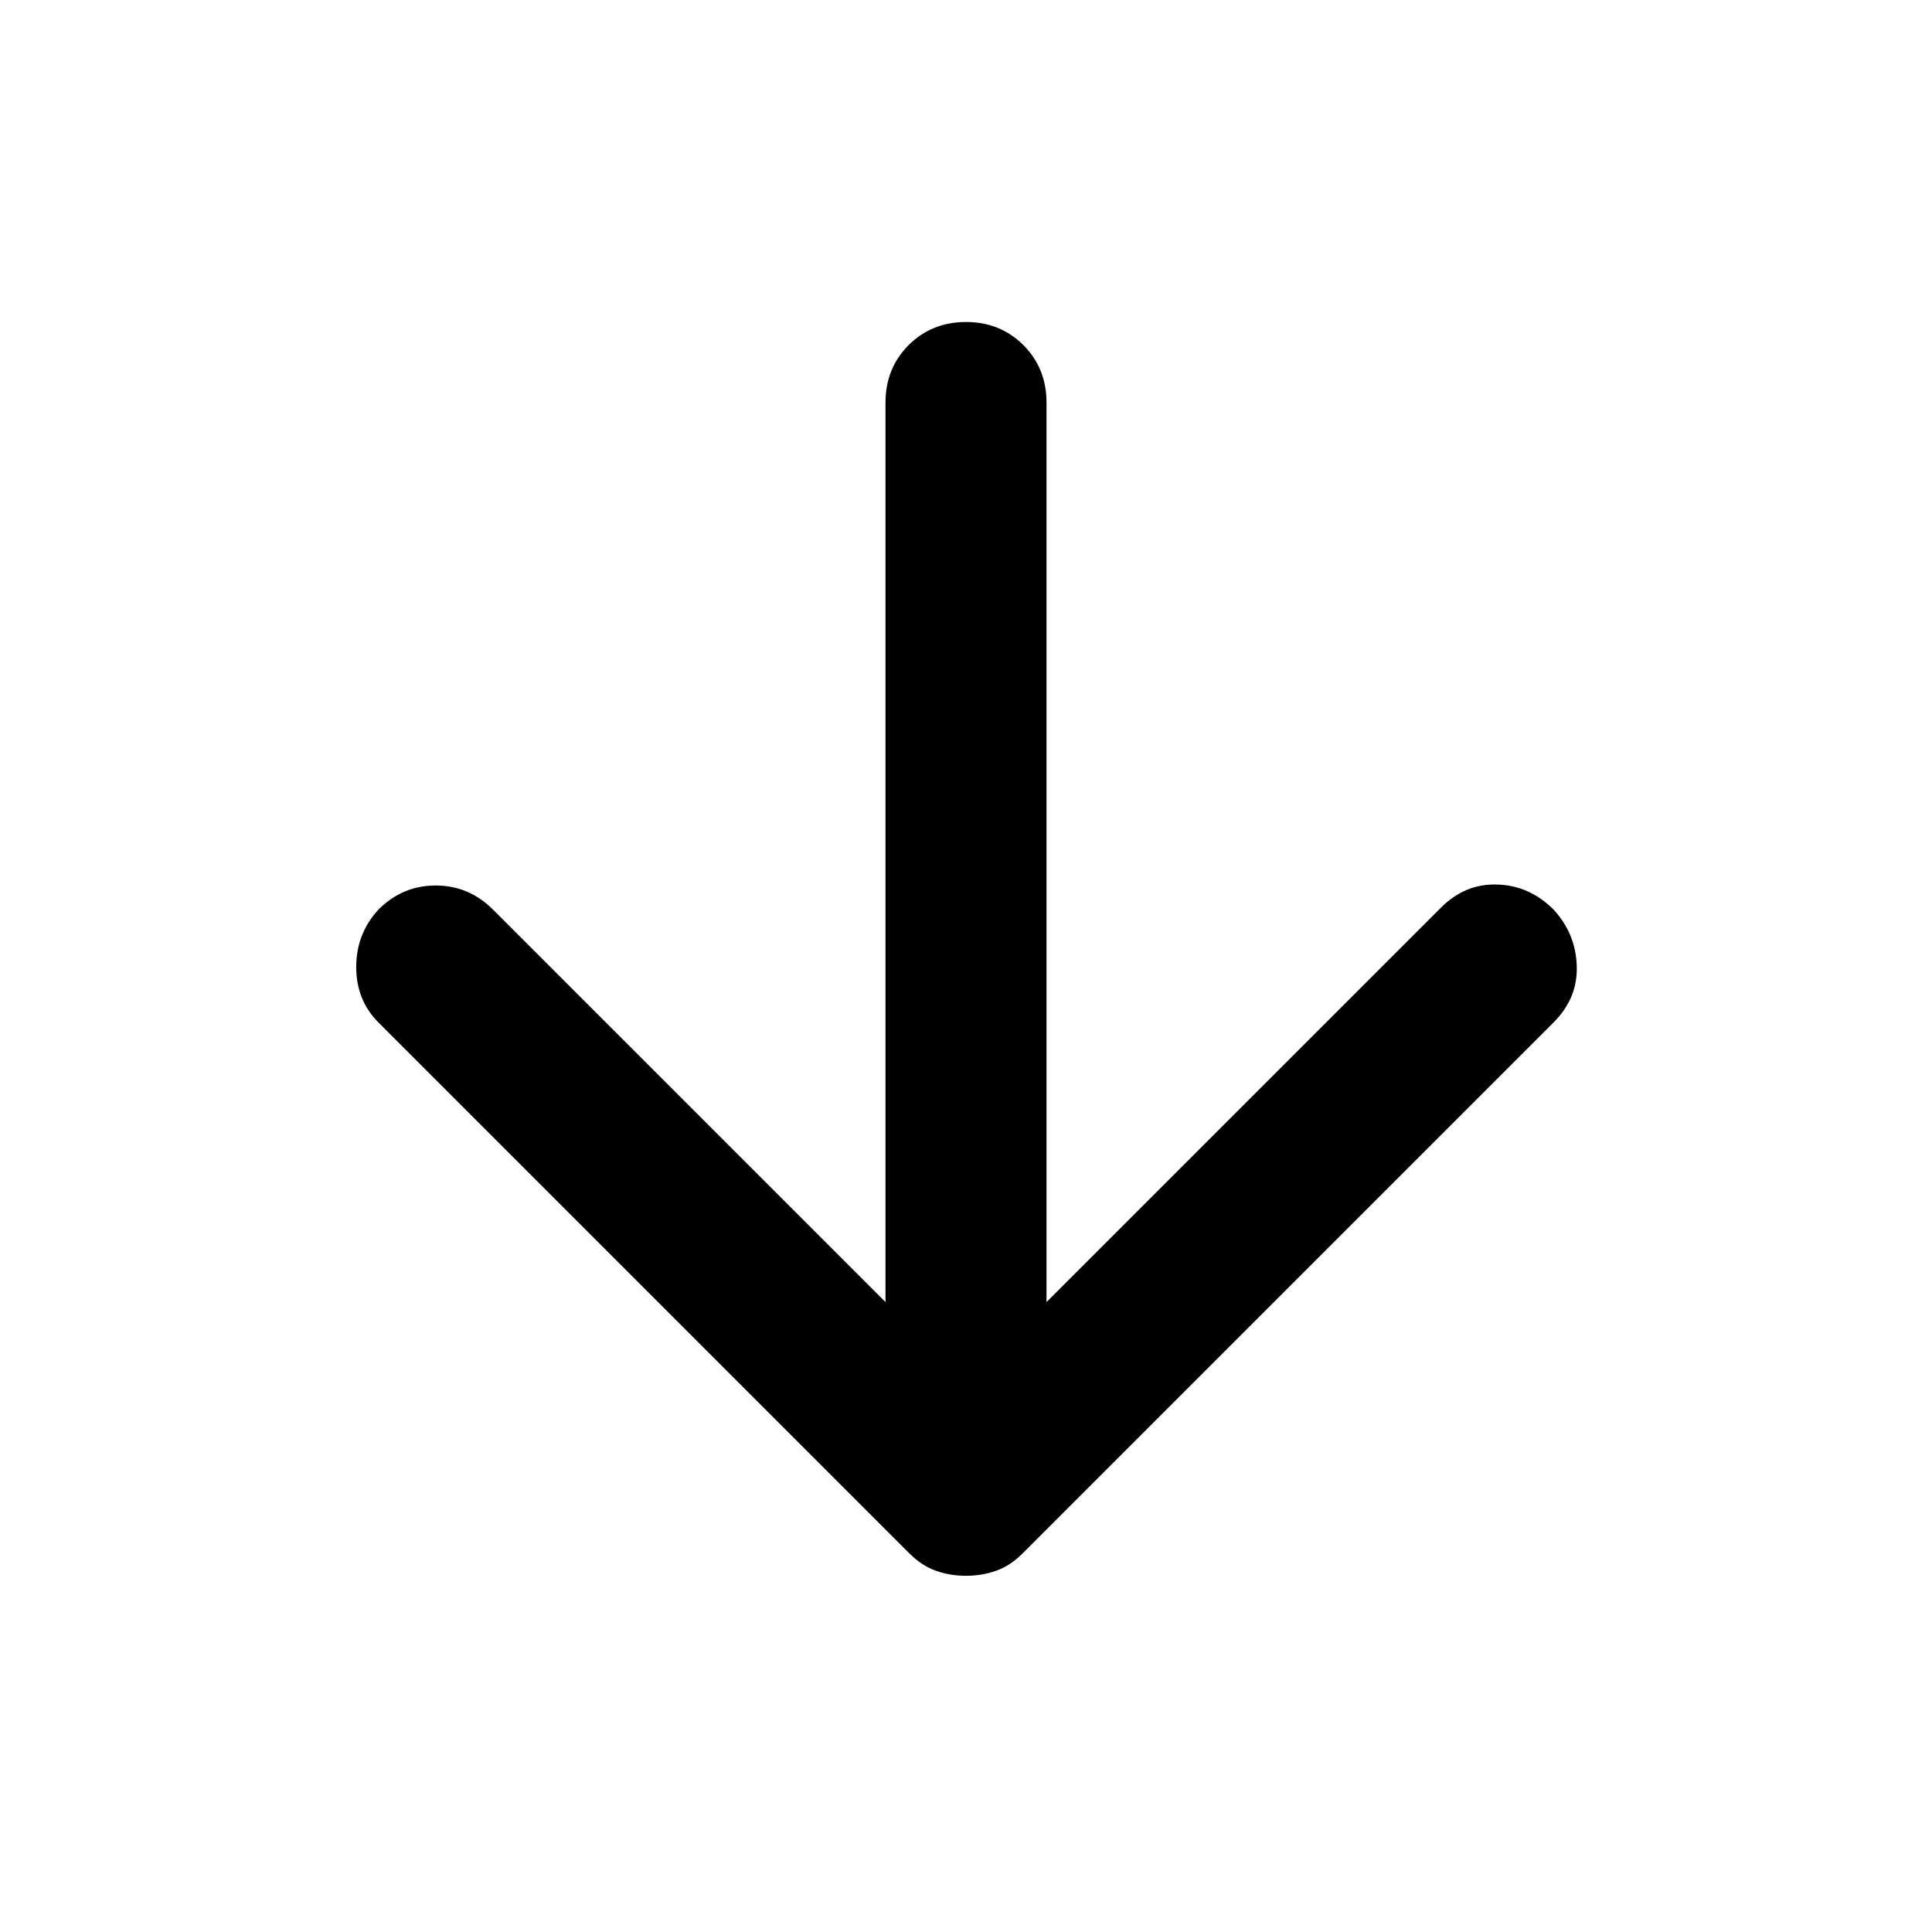
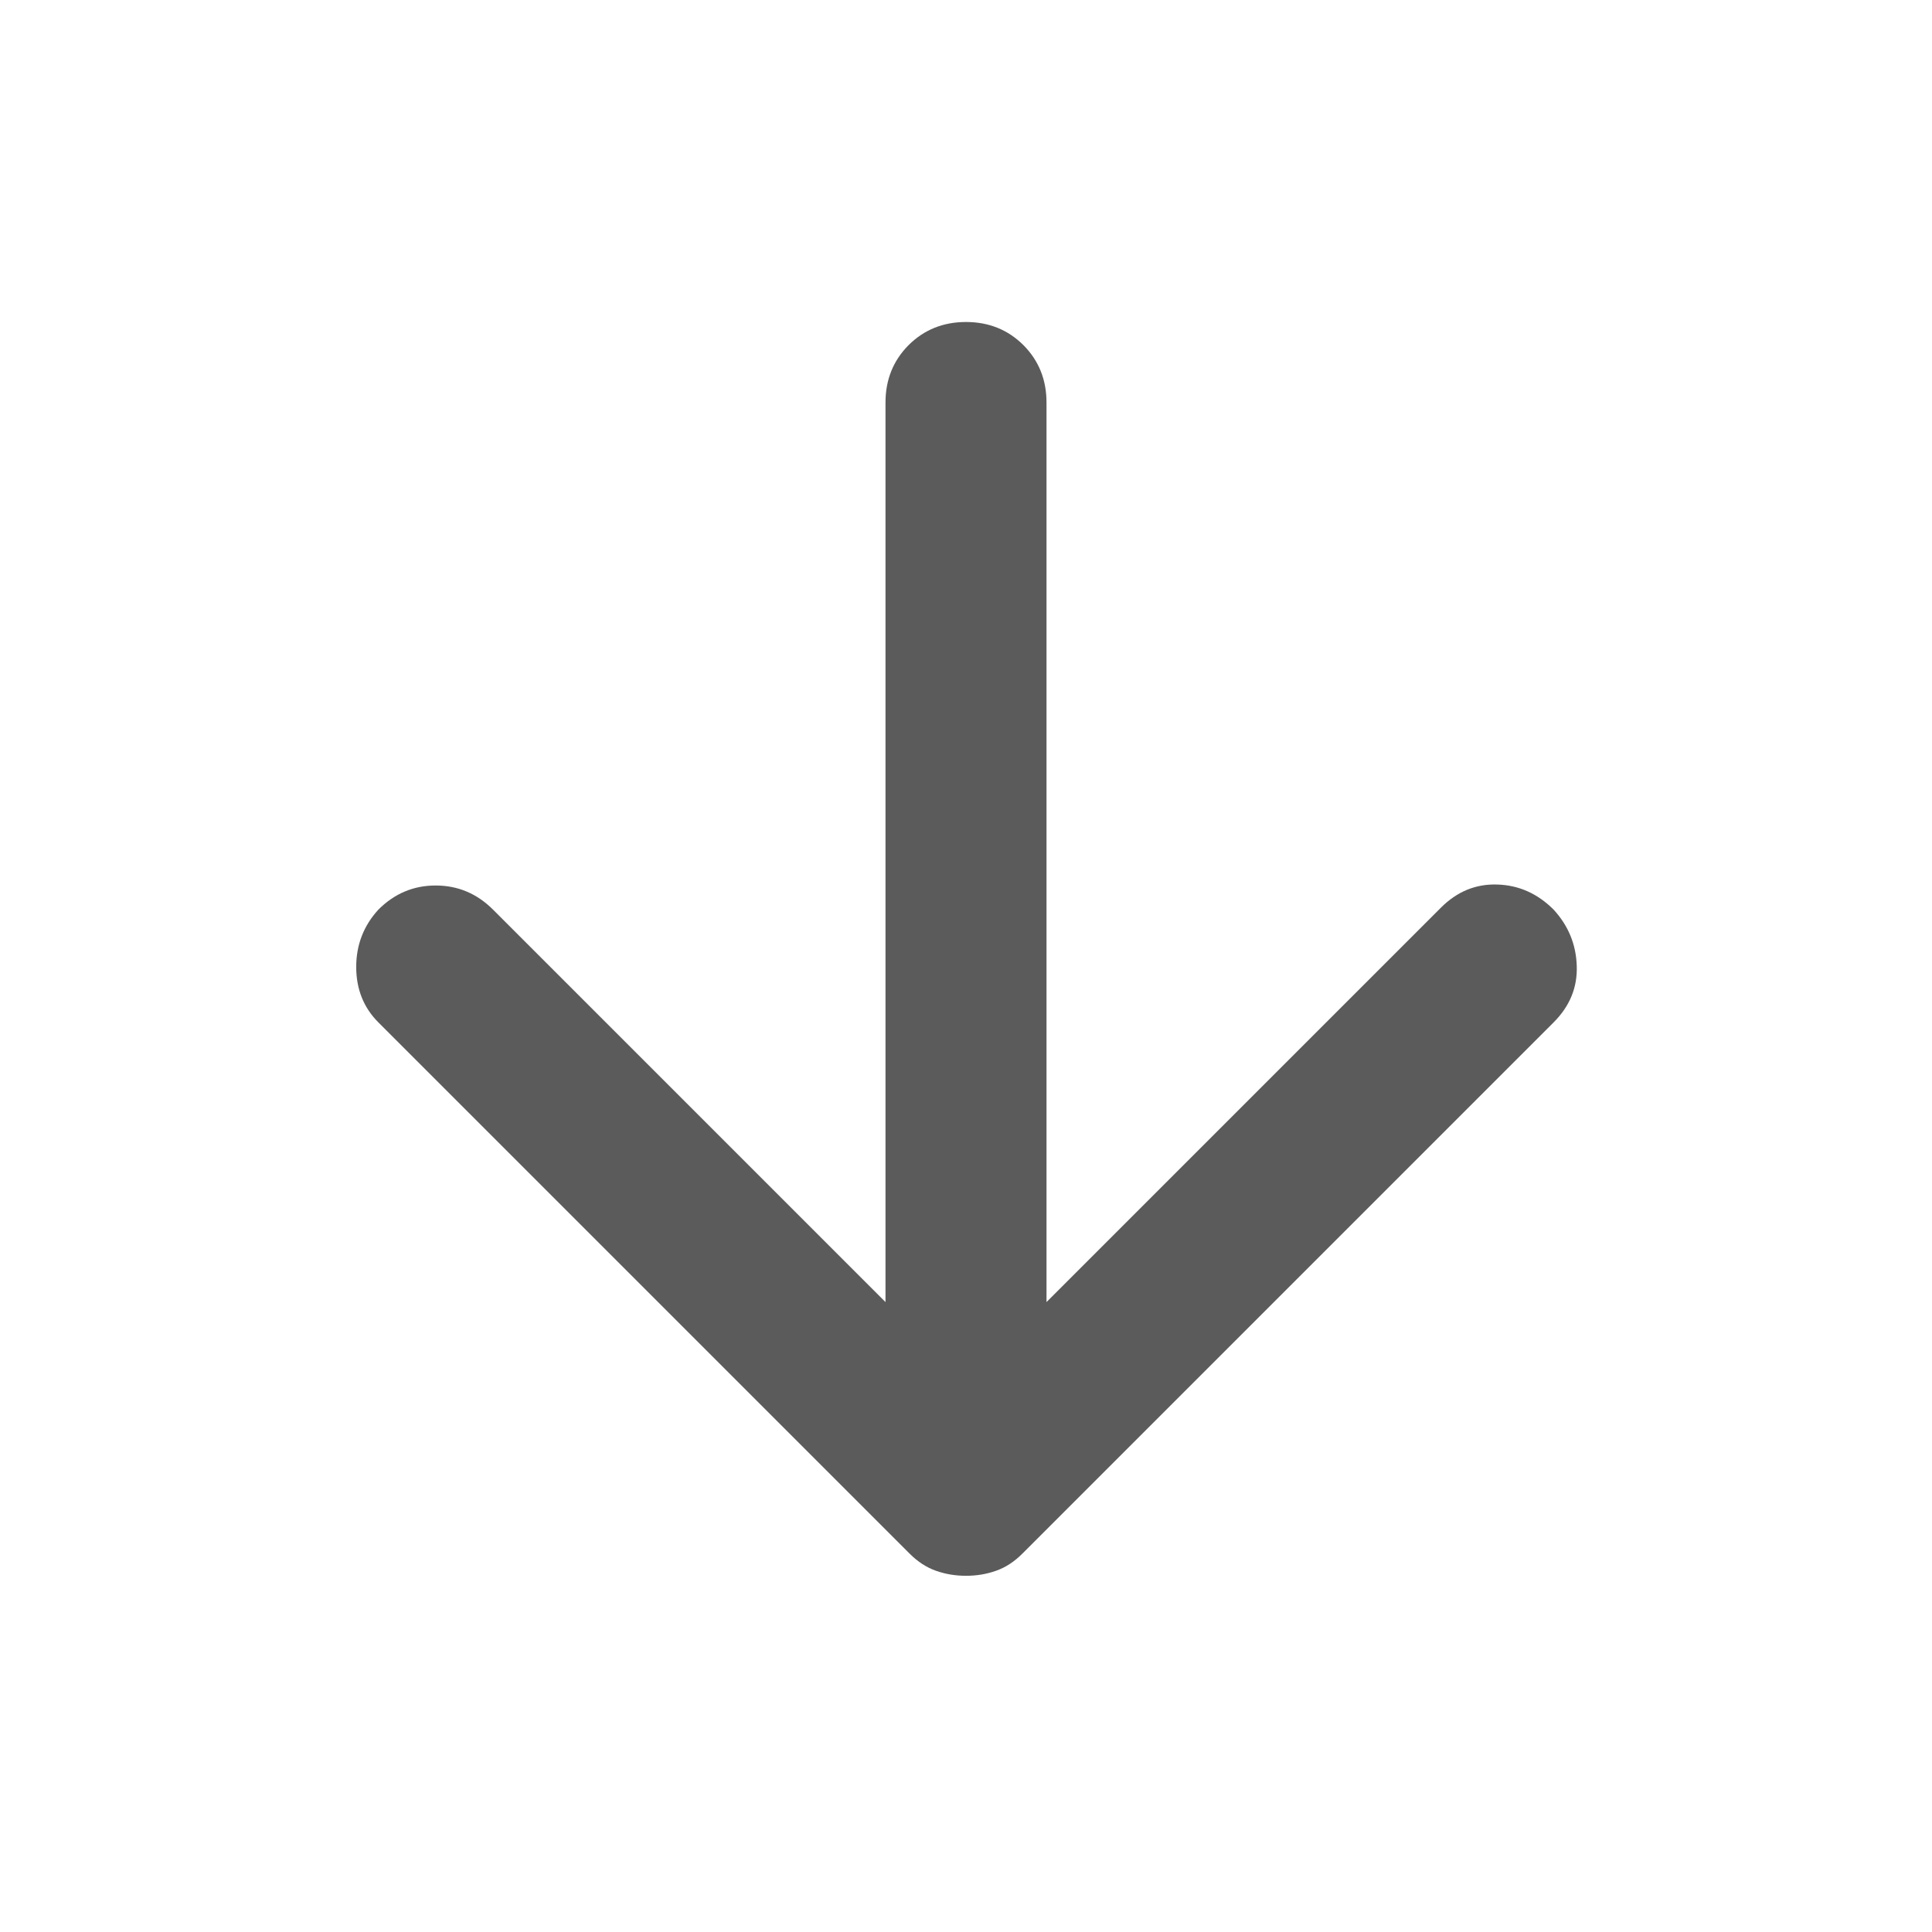
<svg xmlns="http://www.w3.org/2000/svg" width="24" height="24" viewBox="0 0 24 24" fill="none">
-   <path d="M11 16.175V5C11 4.717 11.096 4.479 11.287 4.287C11.479 4.096 11.717 4 12 4C12.283 4 12.521 4.096 12.713 4.287C12.904 4.479 13 4.717 13 5V16.175L17.9 11.275C18.1 11.075 18.333 10.979 18.6 10.988C18.867 10.996 19.1 11.1 19.3 11.3C19.483 11.5 19.579 11.733 19.587 12C19.596 12.267 19.5 12.5 19.3 12.7L12.7 19.3C12.6 19.4 12.492 19.471 12.375 19.512C12.258 19.554 12.133 19.575 12 19.575C11.867 19.575 11.742 19.554 11.625 19.512C11.508 19.471 11.4 19.4 11.3 19.3L4.7 12.7C4.517 12.517 4.425 12.287 4.425 12.012C4.425 11.738 4.517 11.5 4.7 11.3C4.9 11.1 5.137 11 5.412 11C5.687 11 5.925 11.1 6.125 11.3L11 16.175Z" fill="black" />
+   <path d="M11 16.175V5C11 4.717 11.096 4.479 11.287 4.287C11.479 4.096 11.717 4 12 4C12.283 4 12.521 4.096 12.713 4.287C12.904 4.479 13 4.717 13 5V16.175L17.9 11.275C18.1 11.075 18.333 10.979 18.6 10.988C18.867 10.996 19.1 11.1 19.3 11.3C19.483 11.5 19.579 11.733 19.587 12C19.596 12.267 19.5 12.5 19.3 12.7L12.7 19.3C12.6 19.4 12.492 19.471 12.375 19.512C12.258 19.554 12.133 19.575 12 19.575C11.867 19.575 11.742 19.554 11.625 19.512C11.508 19.471 11.4 19.4 11.3 19.3L4.7 12.7C4.517 12.517 4.425 12.287 4.425 12.012C4.425 11.738 4.517 11.5 4.7 11.3C4.9 11.1 5.137 11 5.412 11C5.687 11 5.925 11.1 6.125 11.3L11 16.175Z" fill="#5B5B5B" />
</svg>
